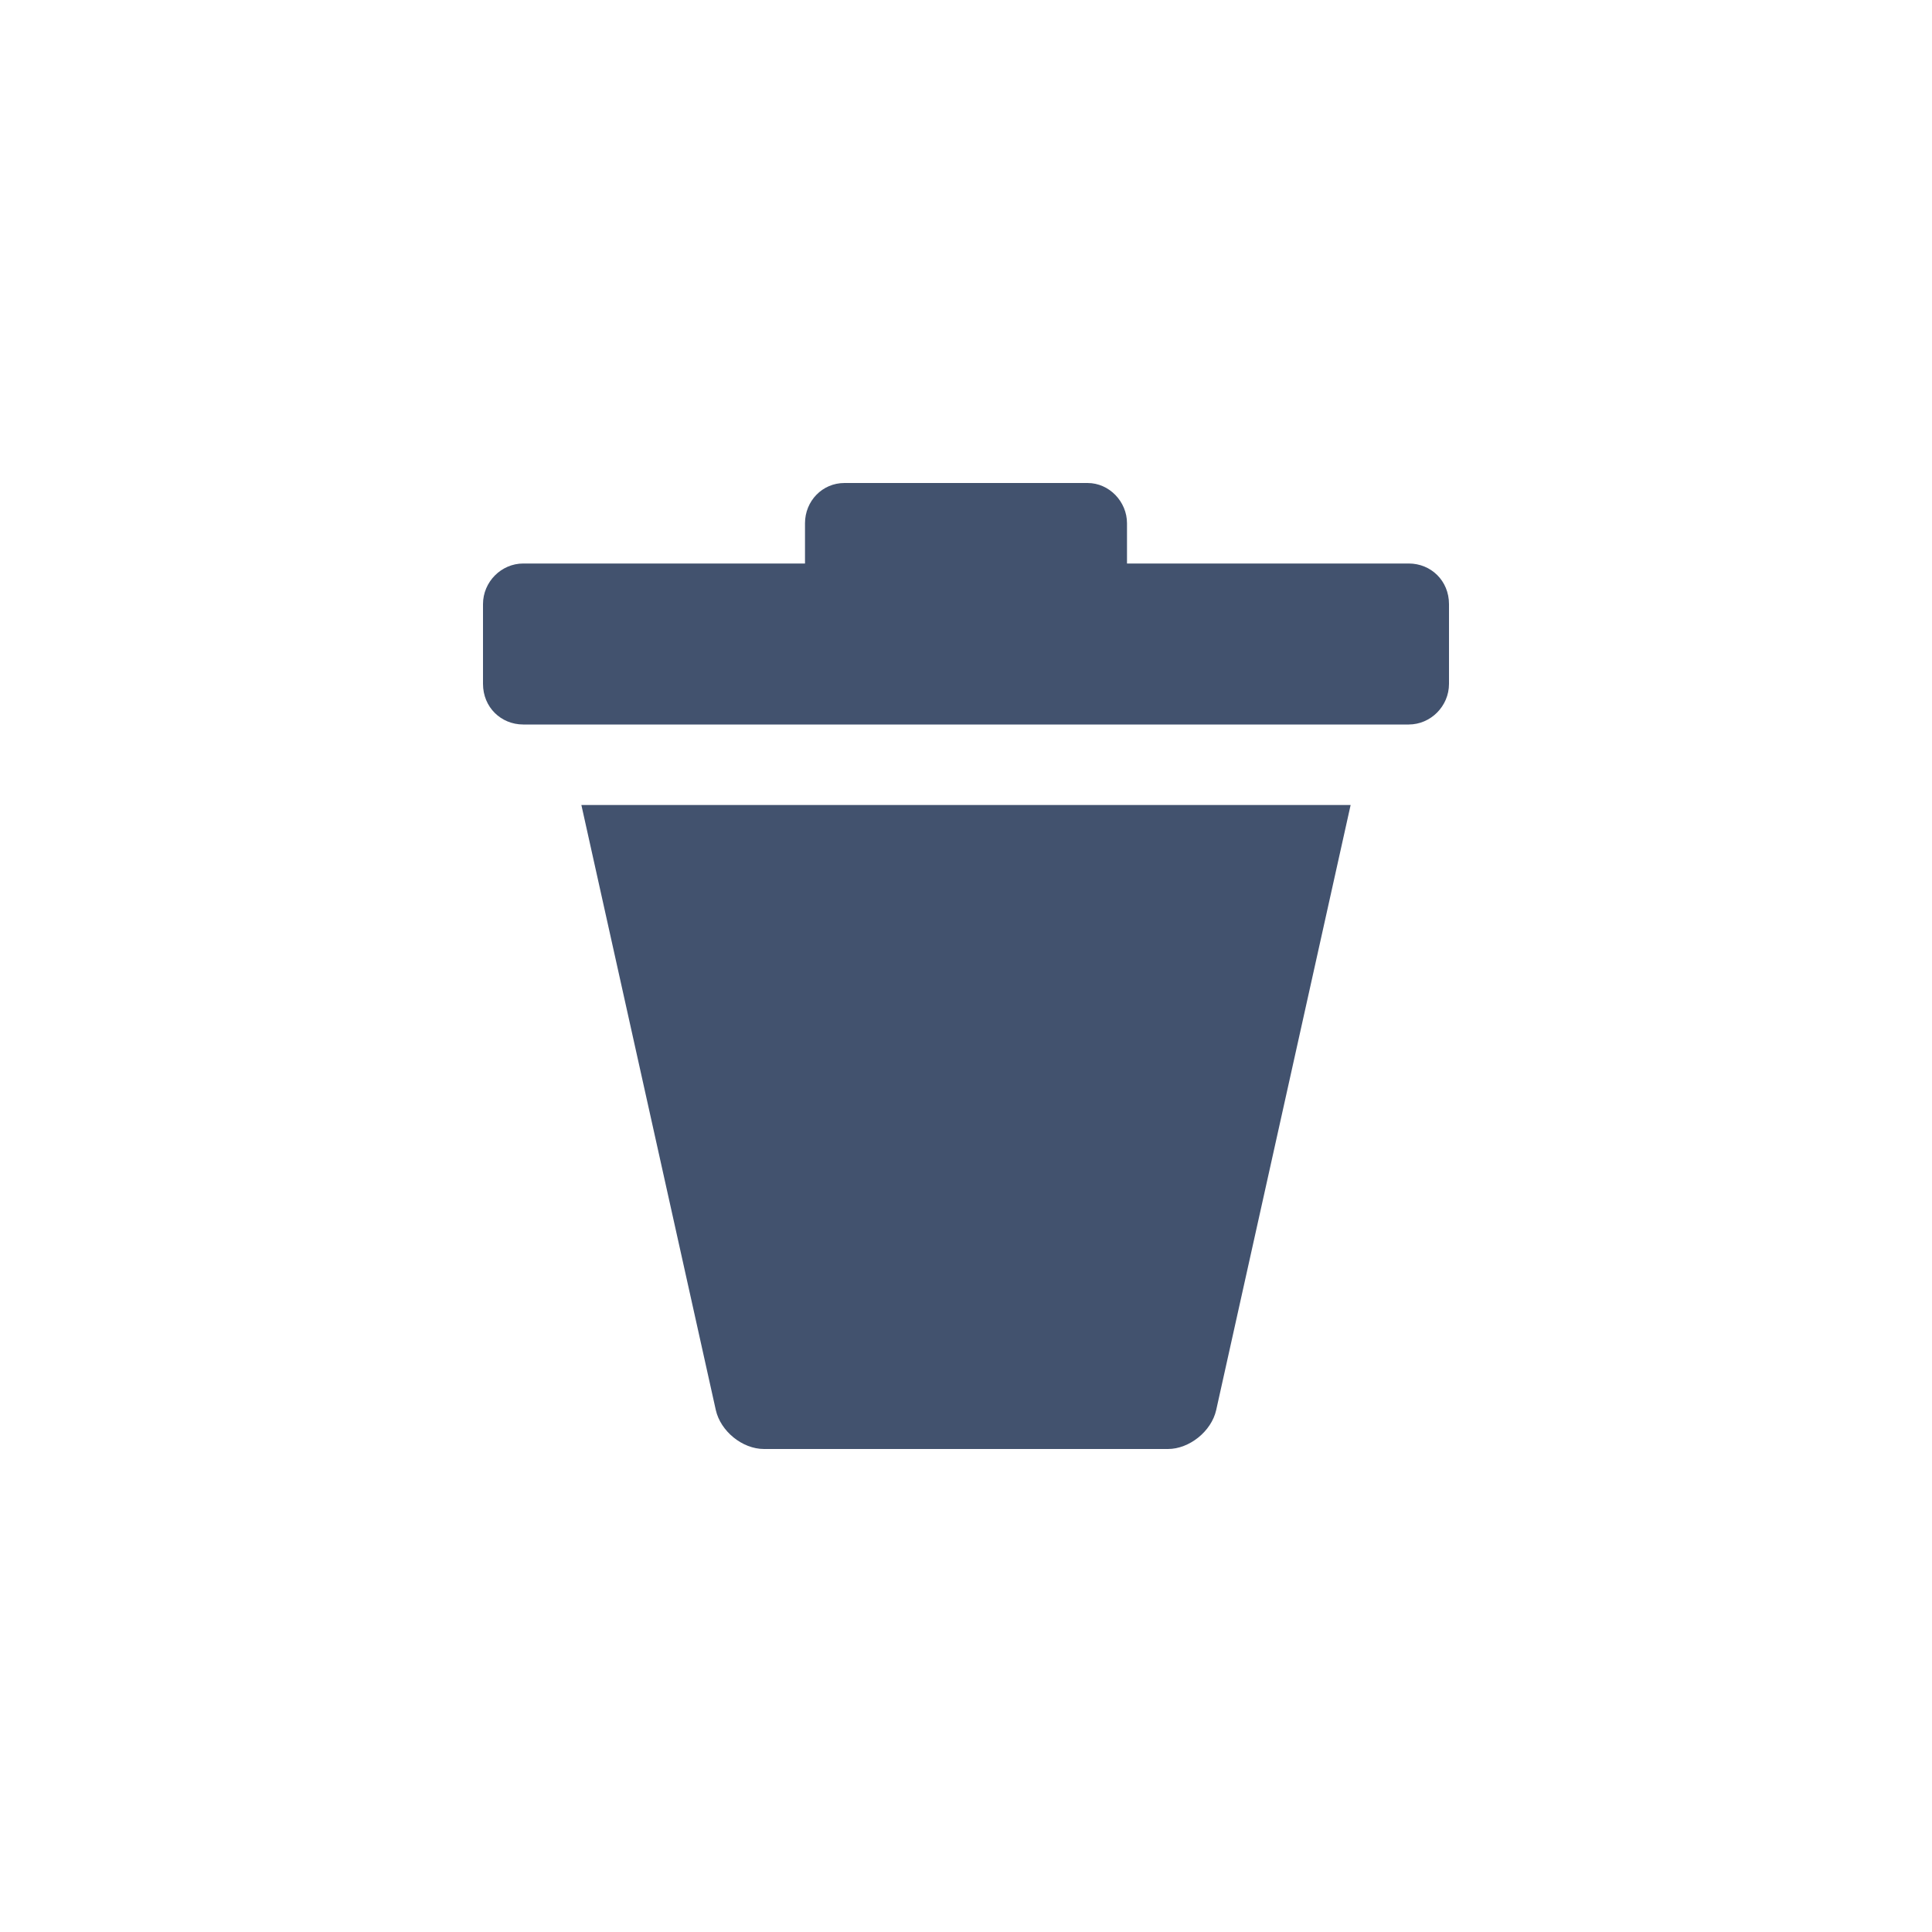
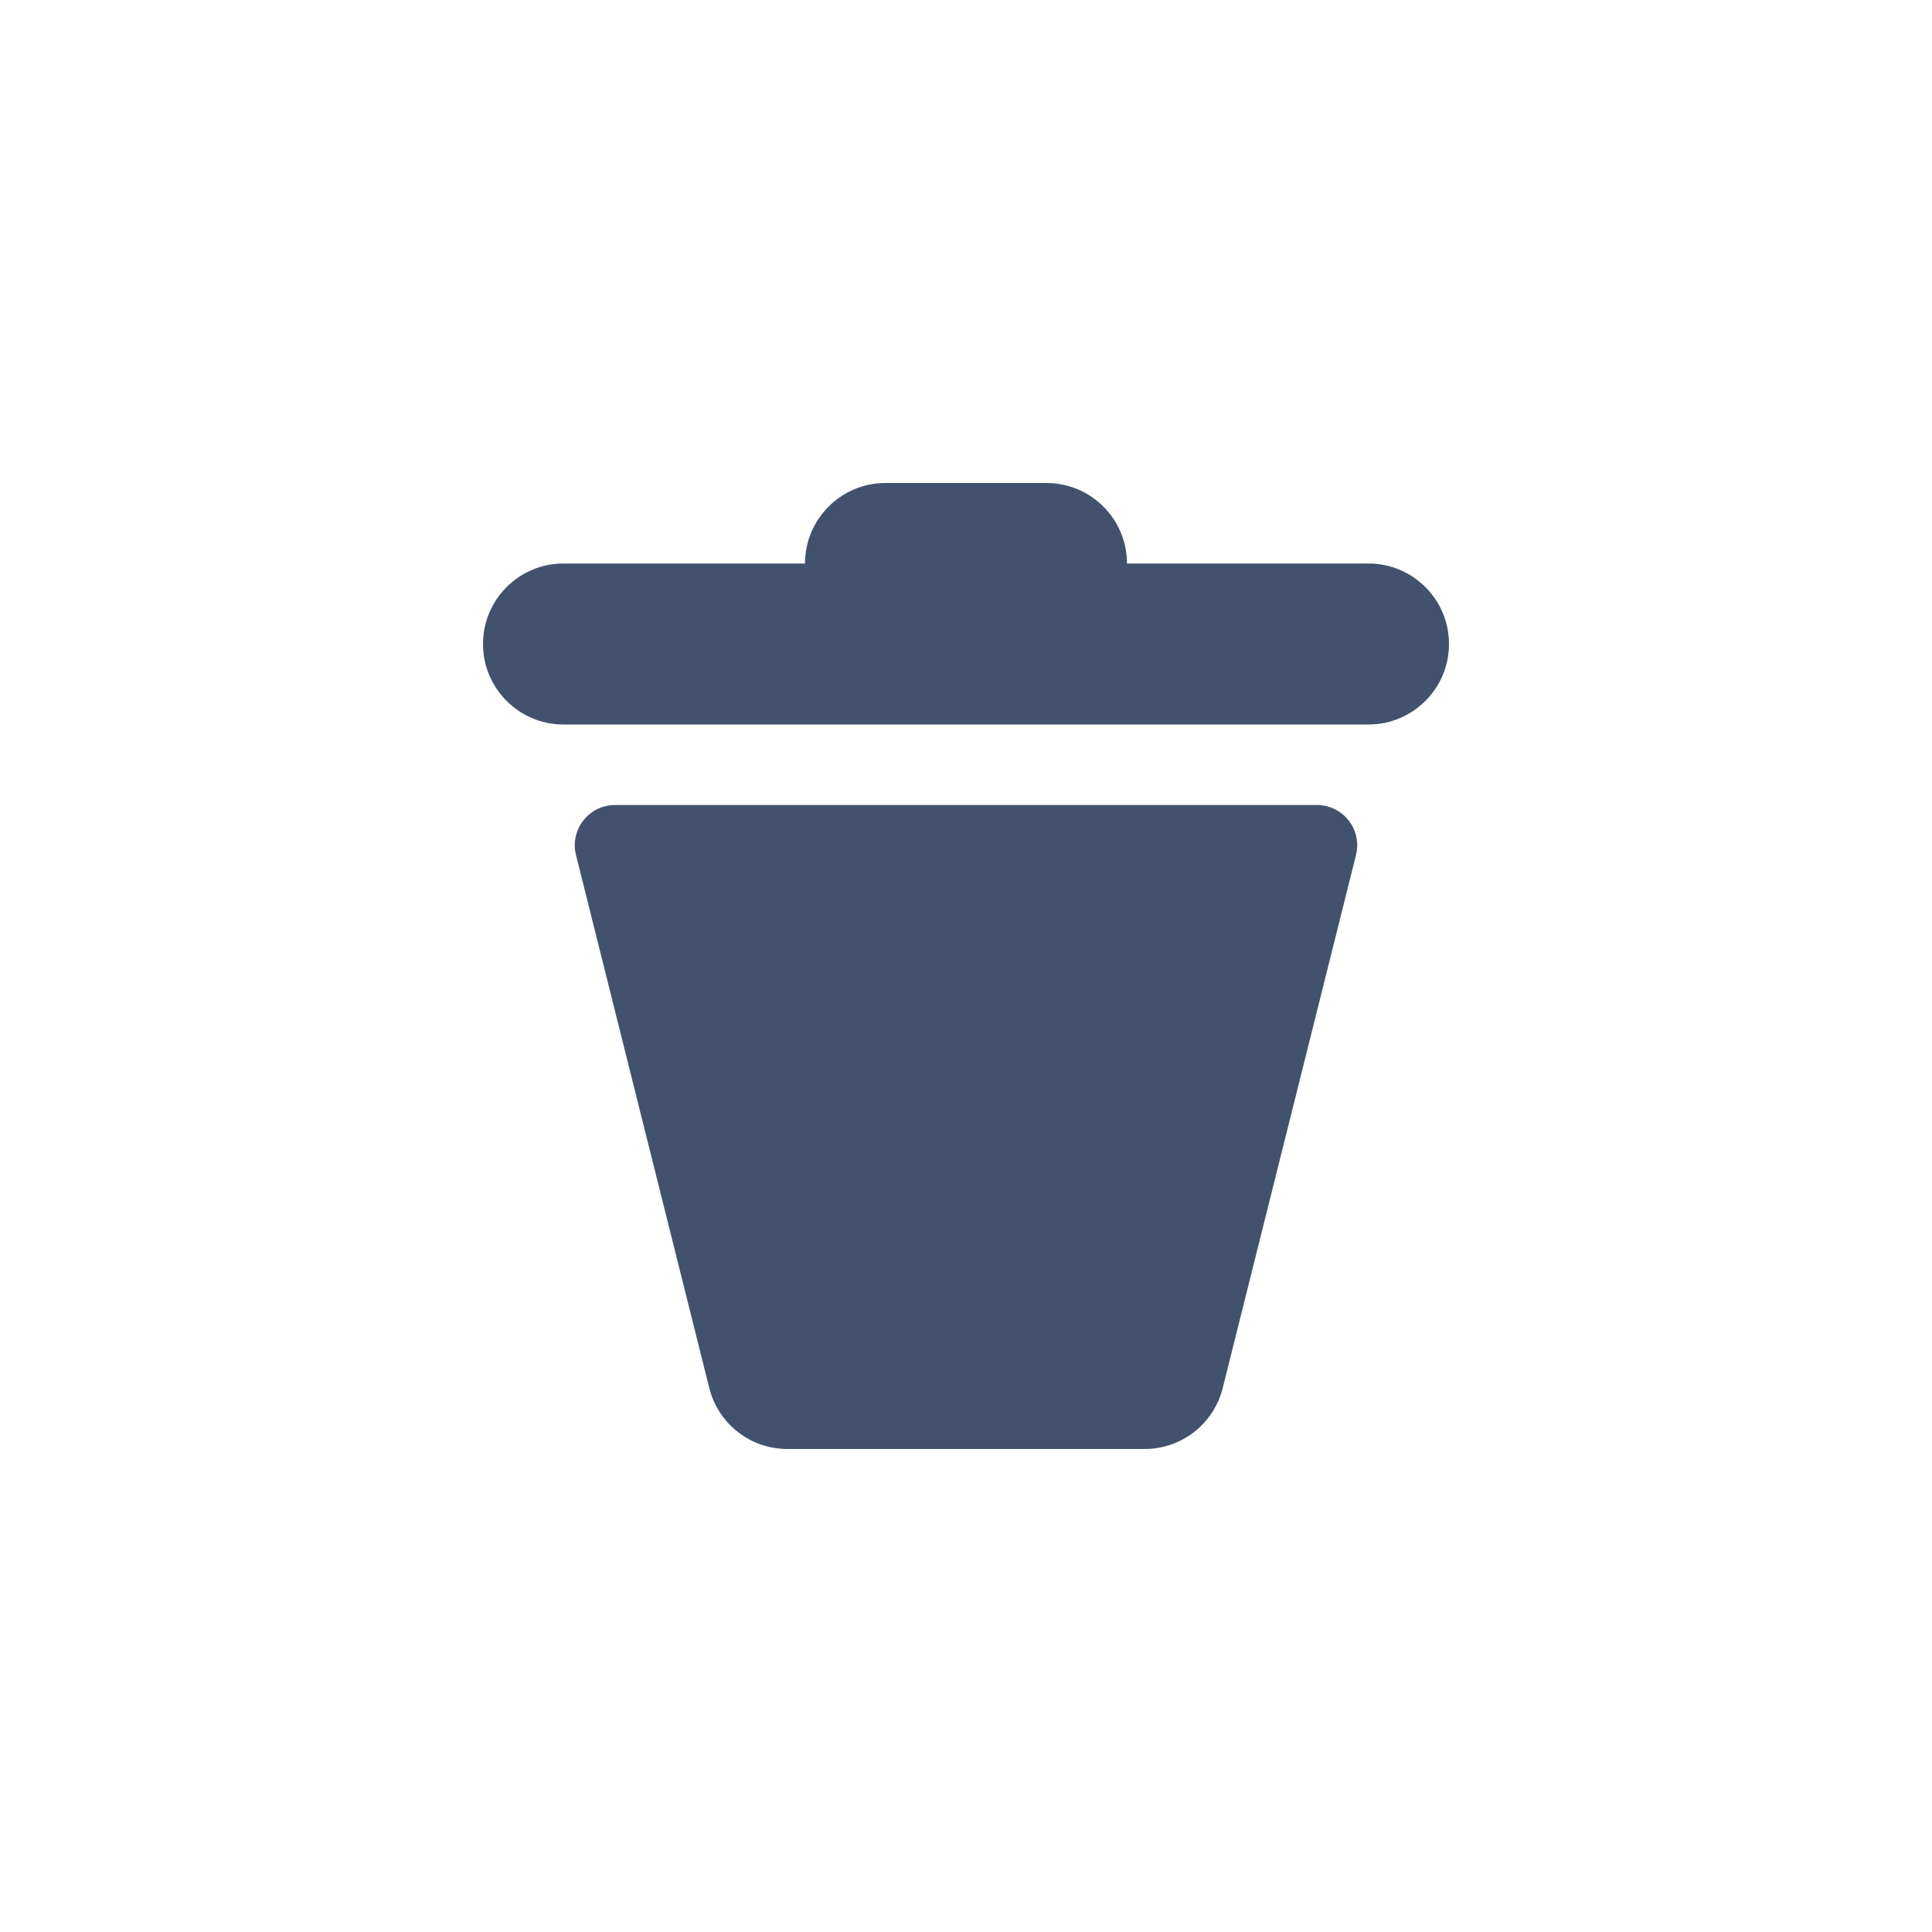
<svg xmlns="http://www.w3.org/2000/svg" width="24px" height="24px" viewBox="0 0 24 24" version="1.1">
  <defs />
-   <g id="Original" stroke="none" stroke-width="1" fill="none" fill-rule="evenodd">
+   <g id="Desktop" stroke="none" stroke-width="1" fill="none" fill-rule="evenodd">
    <g id="editor/remove" fill="#42526E">
-       <path d="M16.778,10 L15.108,17.516 C15.048,17.783 14.772,18 14.509,18 L9.491,18 C9.22,18 8.951,17.778 8.892,17.516 L7.222,10 L16.778,10 Z M6,7.505 C6,7.226 6.229,7 6.5,7 L17.5,7 C17.776,7 18,7.214 18,7.505 L18,8.495 C18,8.774 17.771,9 17.5,9 L6.5,9 C6.224,9 6,8.786 6,8.495 L6,7.505 Z M10,6.5 C10,6.224 10.215,6 10.49,6 L13.51,6 C13.78,6 14,6.232 14,6.5 L14,7 L10,7 L10,6.5 Z" id="Shape" />
+       <path d="M7,7 L17,7 C17.552,7 18,7.448 18,8 L18,8 C18,8.552 17.552,9 17,9 L7,9 C6.448,9 6,8.552 6,8 C6,7.448 6.448,7 7,7 L7,7 Z M9.781,18 C9.322,18 8.922,17.688 8.811,17.243 L7.155,10.621 C7.145,10.582 7.14,10.541 7.14,10.5 C7.14,10.224 7.364,10 7.64,10 L16.36,10 C16.4,10 16.441,10.005 16.481,10.015 C16.749,10.082 16.912,10.353 16.845,10.621 L16.845,10.621 L15.189,17.243 C15.078,17.688 14.678,18 14.219,18 L9.781,18 Z M11,6 L13,6 C13.552,6 14,6.448 14,7 L14,7 L10,7 L10,7 C10,6.448 10.448,6 11,6 Z" id="remove" />
    </g>
  </g>
</svg>
